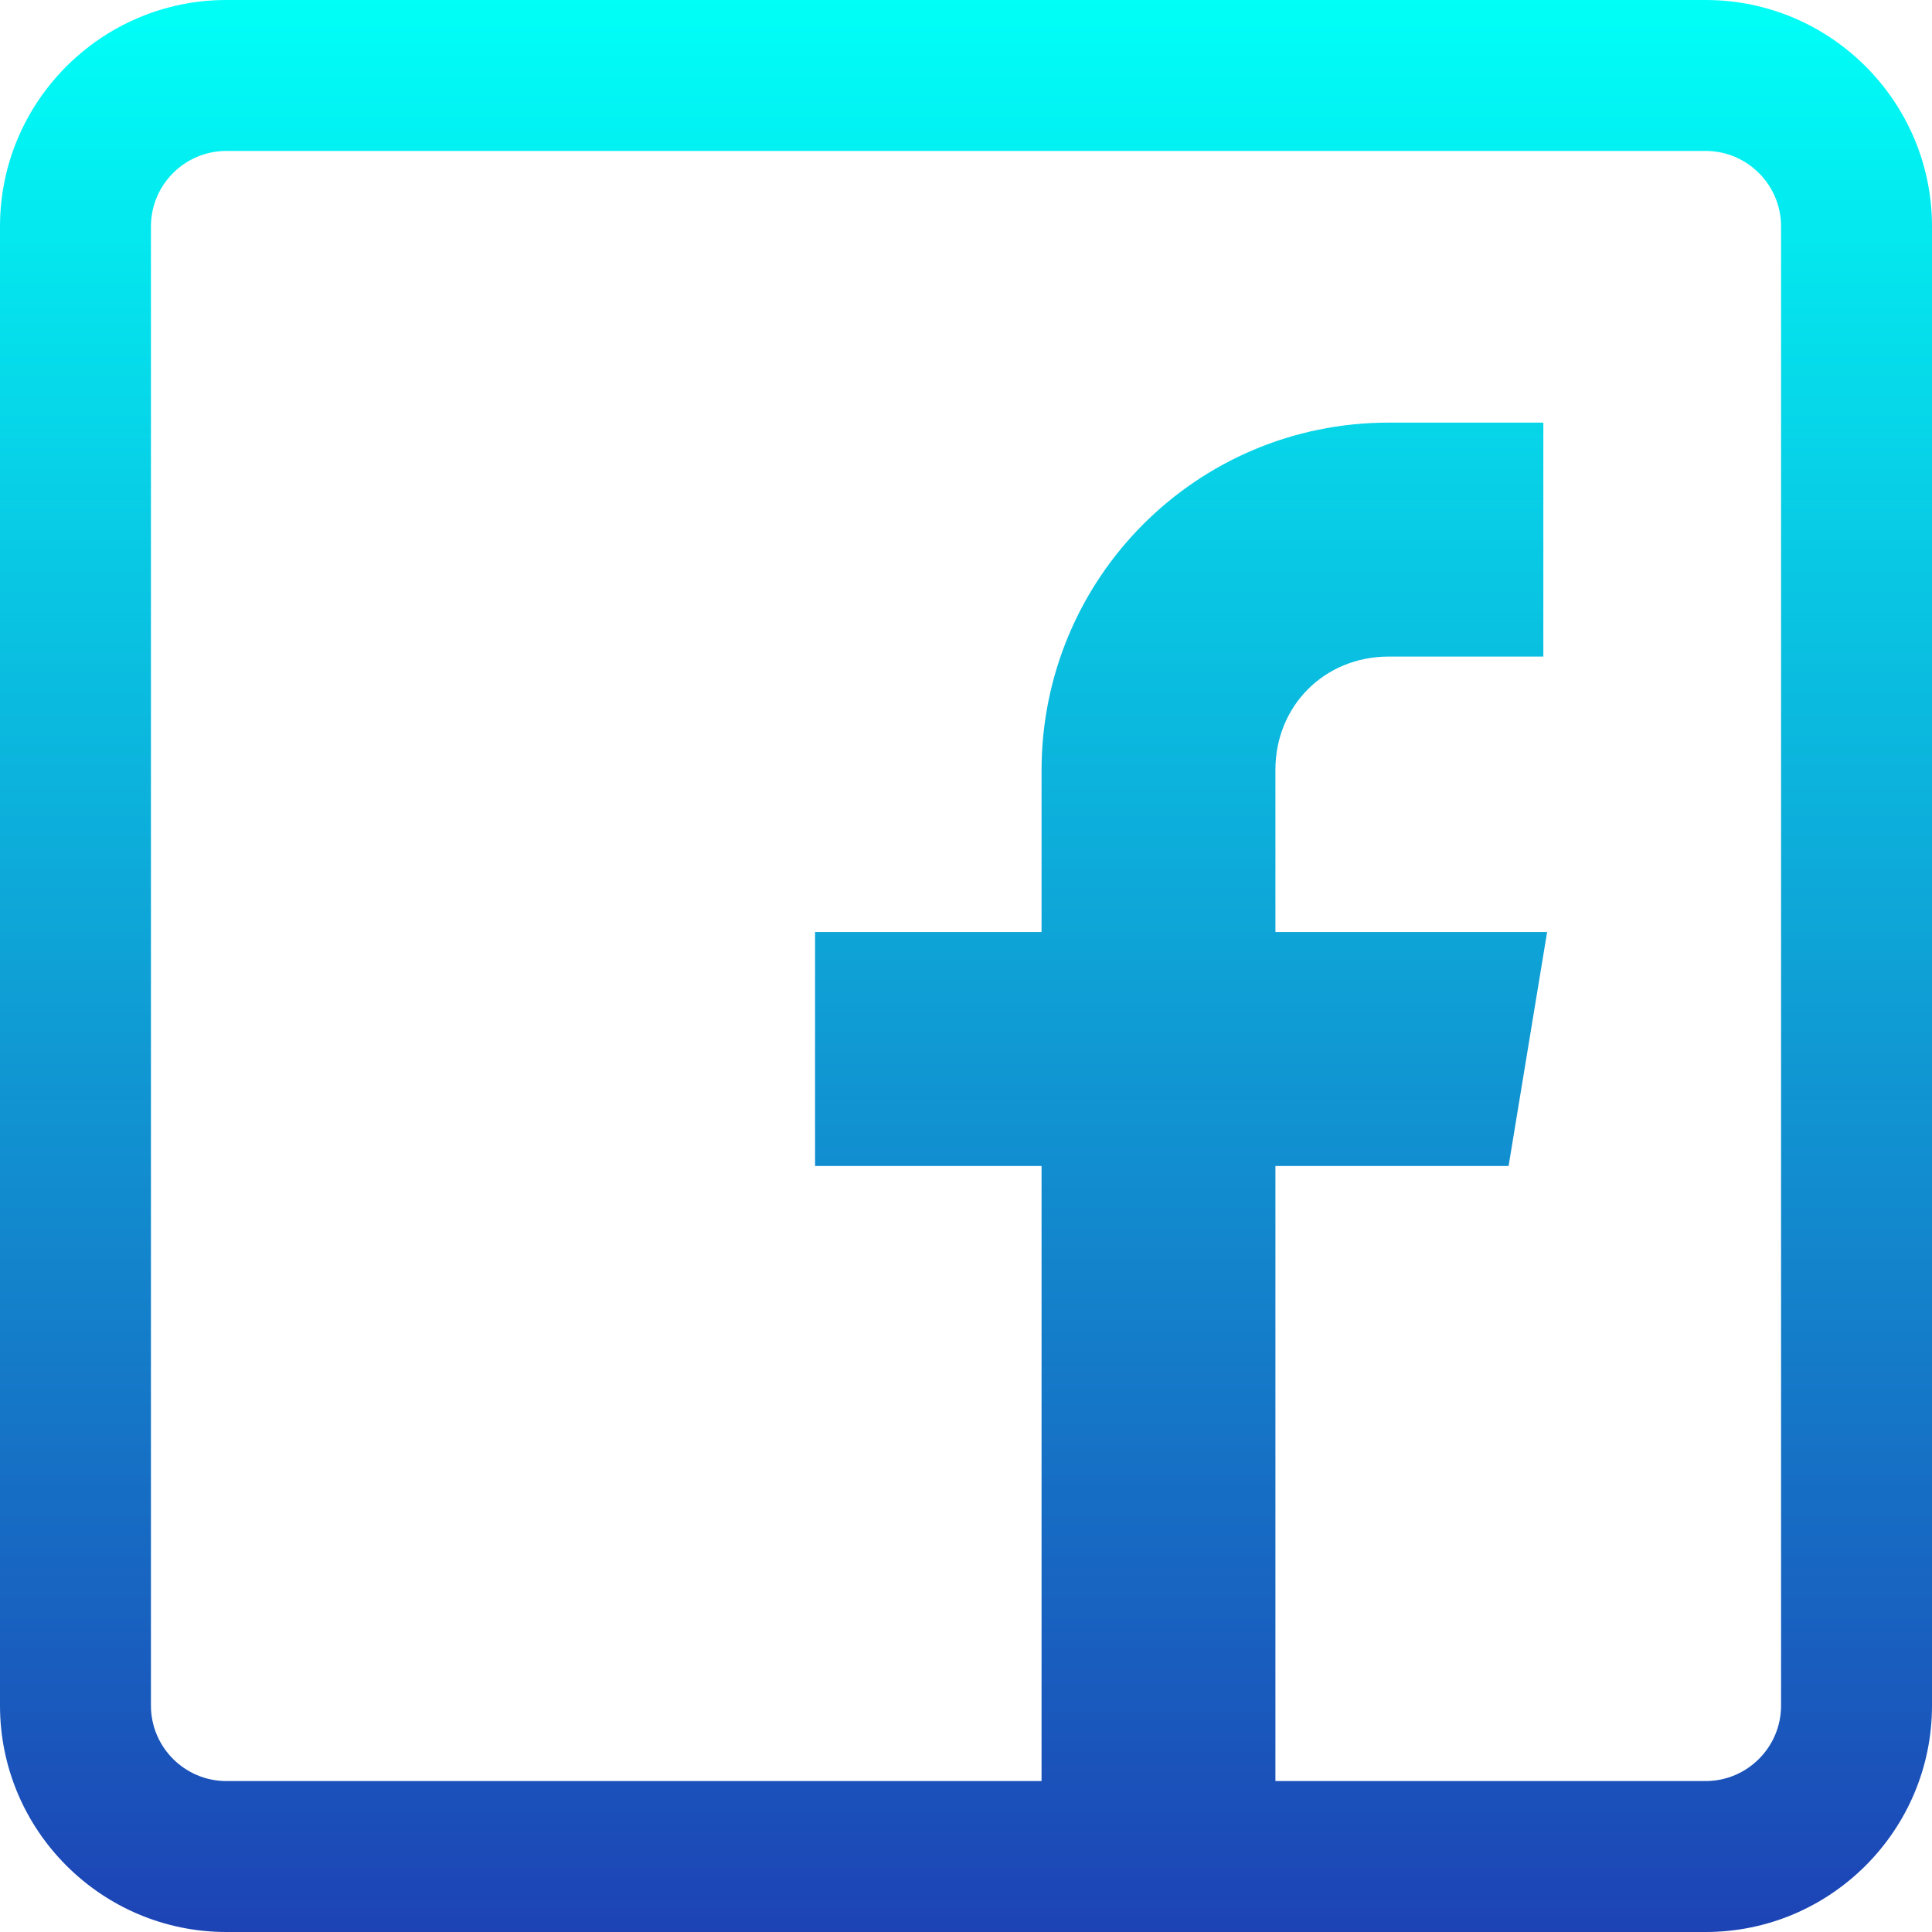
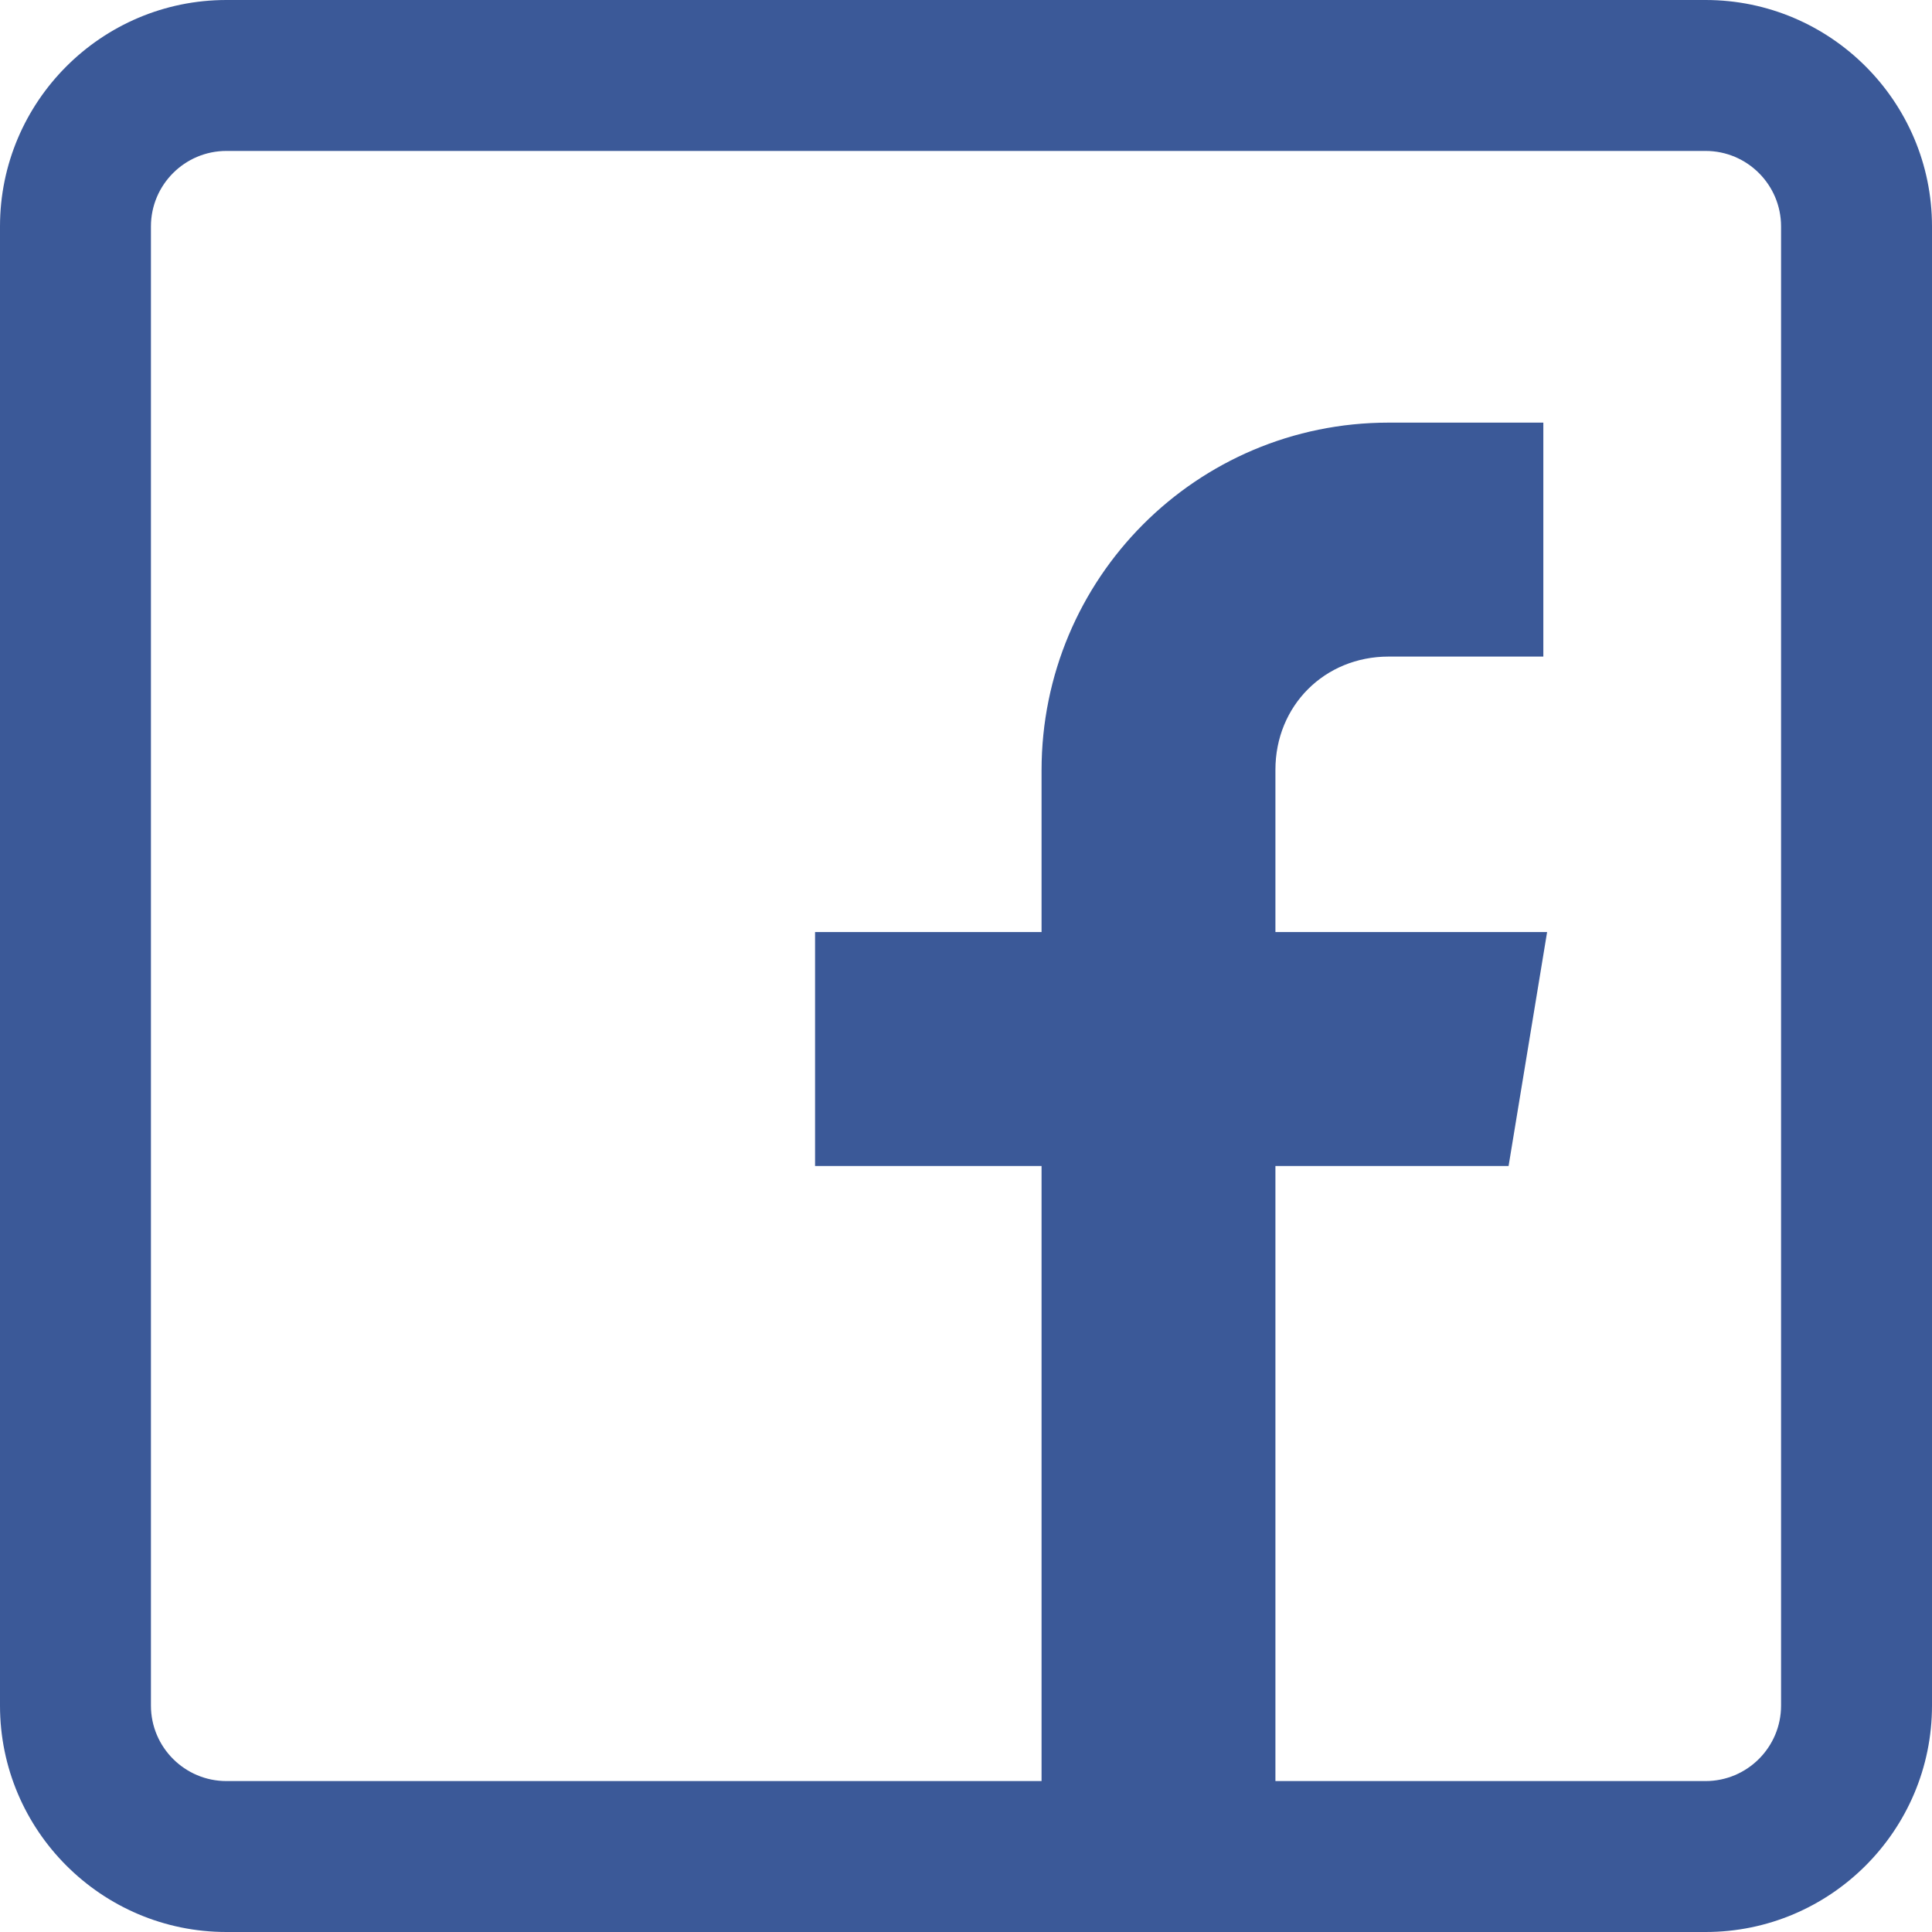
<svg xmlns="http://www.w3.org/2000/svg" version="1.1" id="Capa_1" x="0px" y="0px" viewBox="0 0 512 512" style="enable-background:new 0 0 512 512;" xml:space="preserve">
  <linearGradient id="SVGID_1_" gradientUnits="userSpaceOnUse" x1="256" y1="514" x2="256" y2="2" gradientTransform="matrix(1 0 0 -1 0 514)">
-     <stop offset="0" style="stop-color:#00fff7" />
-     <stop offset="1" style="stop-color:#1d43b5" />
+     <stop offset="0" style="stop-color:#3b5998" />
+     <stop offset="1" style="stop-color:#3b5998" />
  </linearGradient>
  <path style="fill:url(#SVGID_1_);" d="M452,0H60C26.916,0,0,26.916,0,60v392c0,33.084,26.916,60,60,60h392c33.084,0,60-26.916,60-60  V60C512,26.916,485.084,0,452,0z M472,452c0,11.028-8.972,20-20,20H338V309h61.79L410,247h-72v-43c0-16.975,13.025-30,30-30h41v-62  h-41c-50.923,0-91.978,41.25-91.978,92.174V247H216v62h60.022v163H60c-11.028,0-20-8.972-20-20V60c0-11.028,8.972-20,20-20h392  c11.028,0,20,8.972,20,20V452z" />
  <g>
</g>
  <g>
</g>
  <g>
</g>
  <g>
</g>
  <g>
</g>
  <g>
</g>
  <g>
</g>
  <g>
</g>
  <g>
</g>
  <g>
</g>
  <g>
</g>
  <g>
</g>
  <g>
</g>
  <g>
</g>
  <g>
</g>
</svg>
